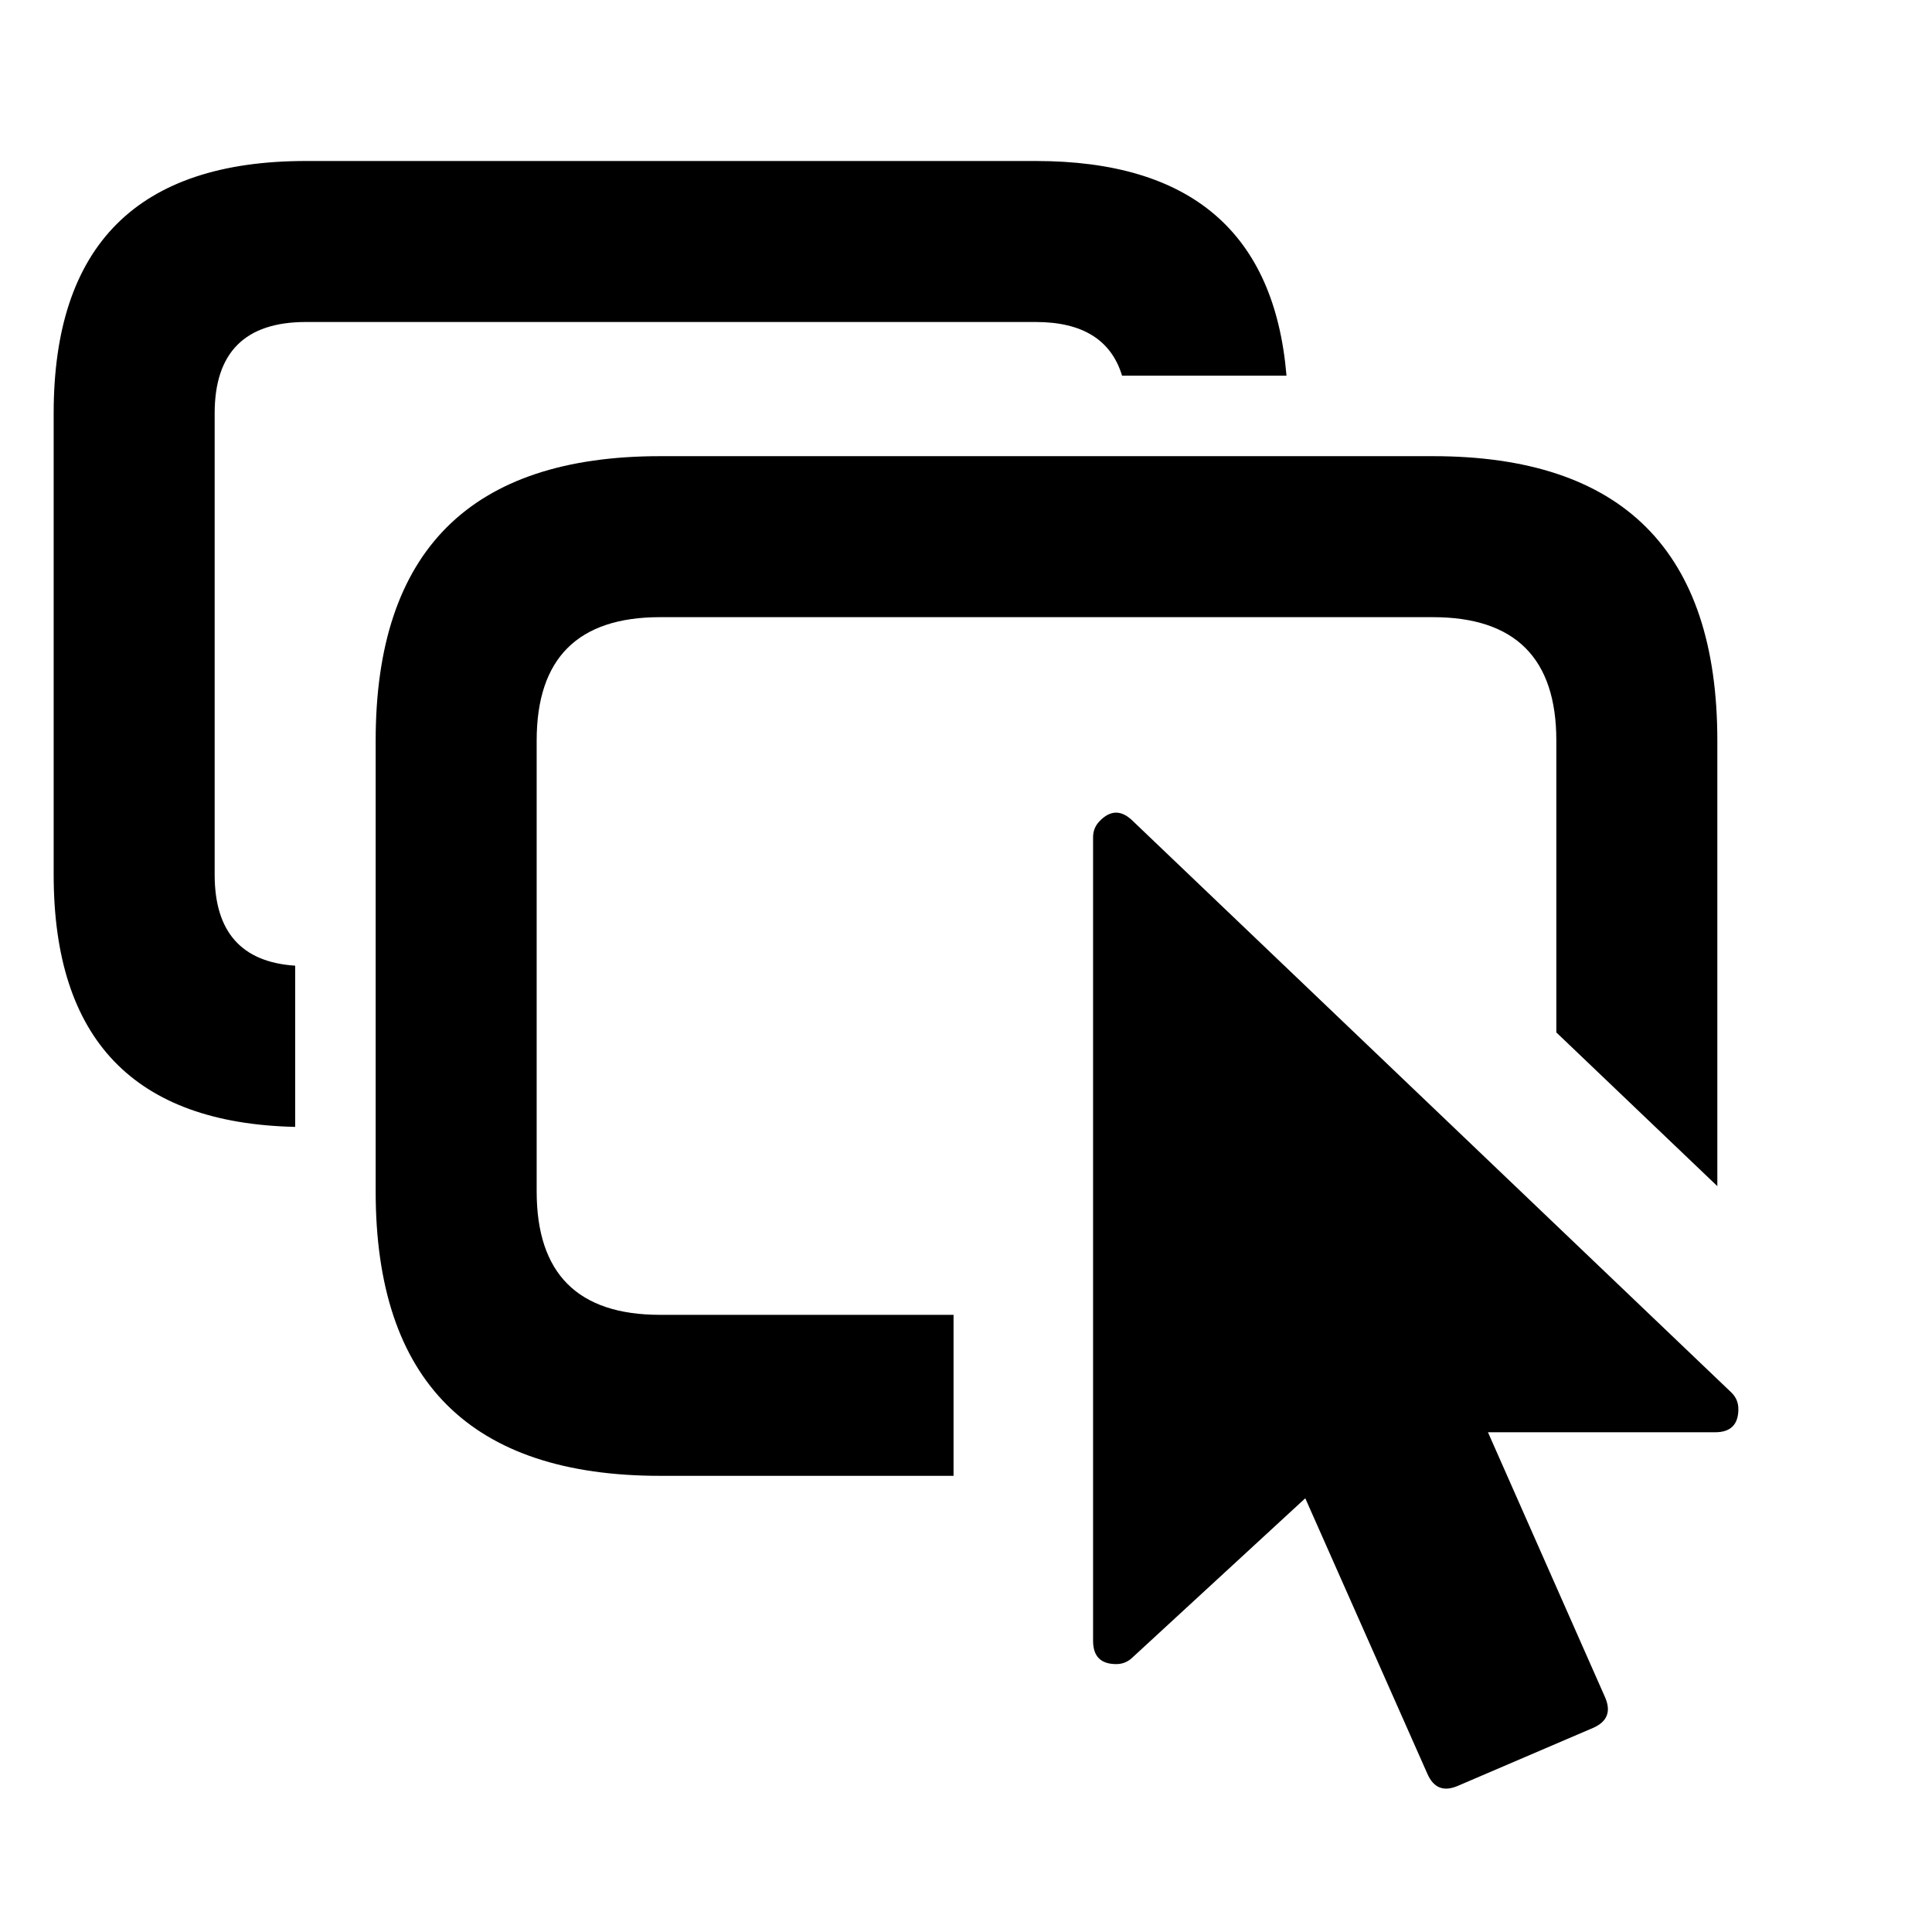
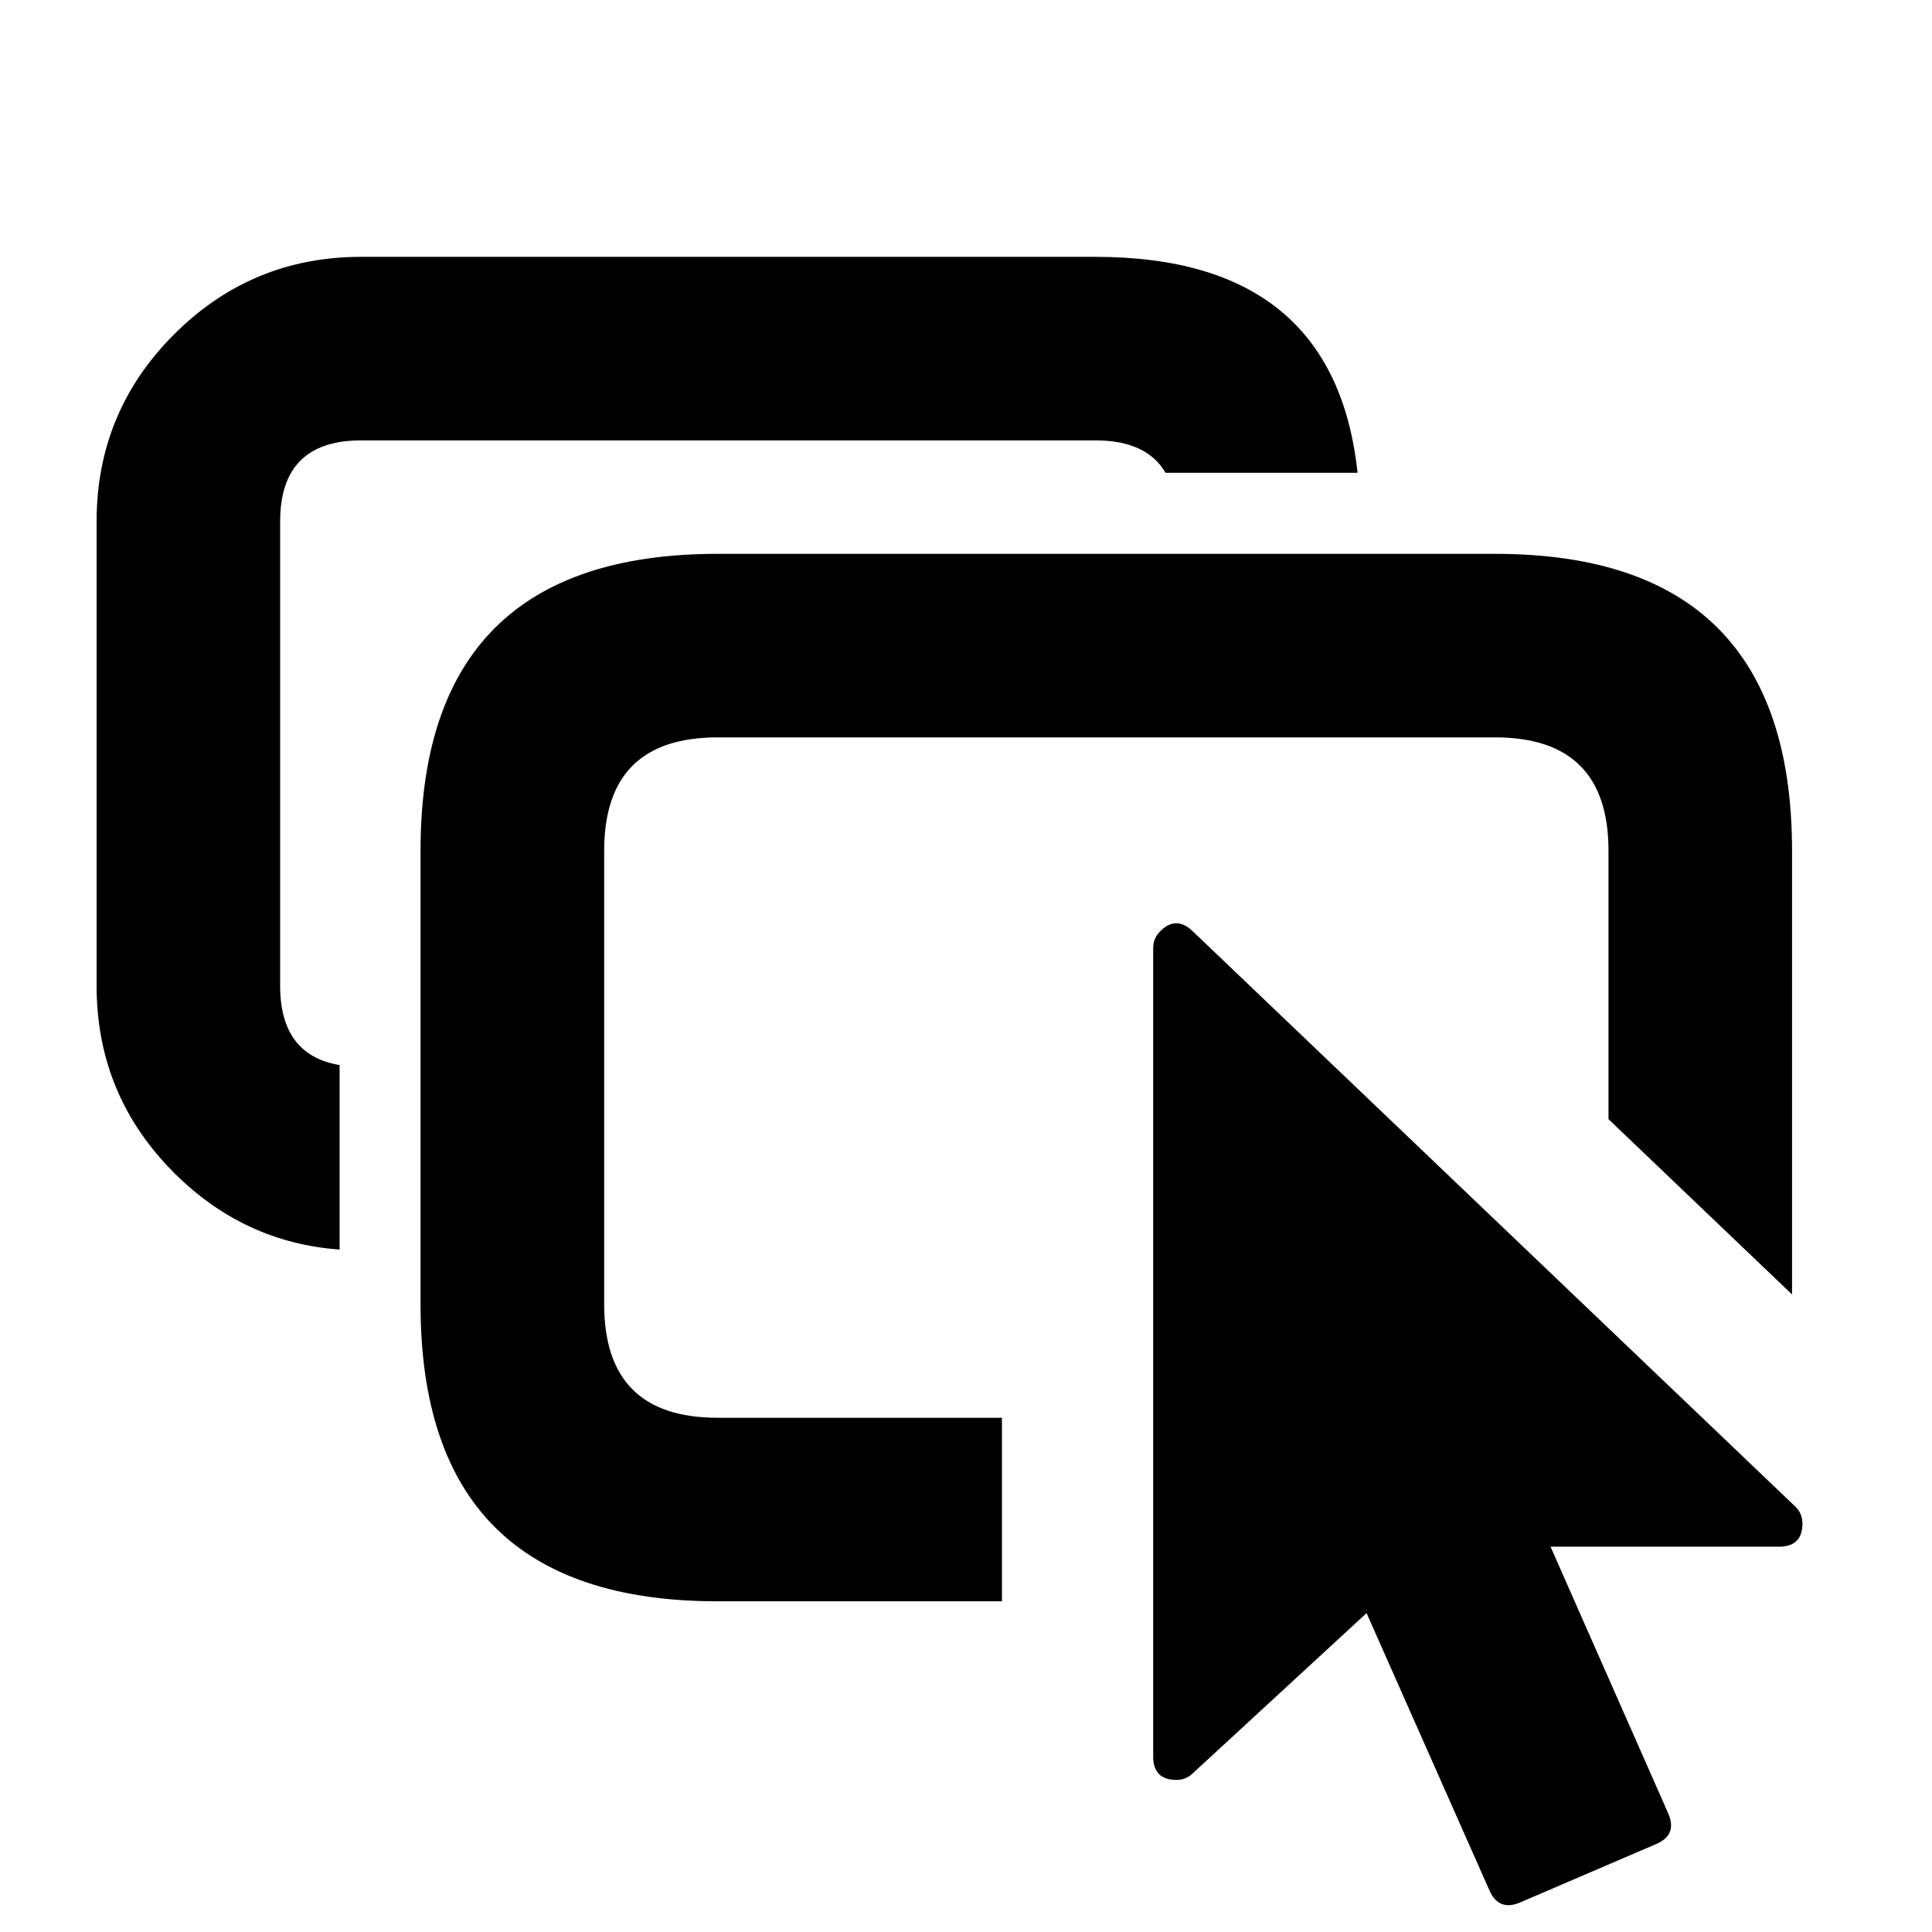
<svg xmlns="http://www.w3.org/2000/svg" width="18" height="18" viewBox="0 0 18 18">
-   <path d="M6.150 4.250L13.350 4.250Q16.000 4.250 16.000 6.900L16.000 11.051L14.500 9.619L14.500 6.900Q14.500 5.750 13.350 5.750L6.150 5.750Q5.000 5.750 5.000 6.900L5.000 11.100Q5.000 12.250 6.150 12.250L8.884 12.250L8.884 13.750L6.150 13.750Q3.500 13.750 3.500 11.100L3.500 6.900Q3.500 4.250 6.150 4.250ZM2.850 1.500L9.650 1.500Q11.818 1.500 11.986 3.500L10.454 3.500Q10.302 3.000 9.650 3.000L2.850 3.000Q2.000 3.000 2.000 3.850L2.000 8.150Q2.000 8.948 2.750 8.997L2.750 10.499Q0.500 10.449 0.500 8.150L0.500 3.850Q0.500 1.500 2.850 1.500ZM10.184 7.800Q10.184 7.713 10.244 7.651Q10.393 7.495 10.549 7.644L16.129 12.972Q16.196 13.036 16.196 13.128Q16.196 13.344 15.980 13.344L13.863 13.344L14.954 15.813Q14.954 15.814 14.955 15.815Q15.040 16.013 14.841 16.099L13.581 16.639Q13.385 16.723 13.299 16.527L12.161 13.959L10.546 15.447Q10.484 15.504 10.400 15.504Q10.184 15.504 10.184 15.288Z" />
+   <path d="M6.685 5.160L13.929 5.160Q16.696 5.160 16.696 7.926L16.696 12.060L14.986 10.427L14.986 7.926Q14.986 6.870 13.929 6.870L6.685 6.870Q5.629 6.870 5.629 7.926L5.629 12.152Q5.629 13.209 6.685 13.209L9.335 13.209L9.335 14.919L6.685 14.919Q3.918 14.919 3.918 12.152L3.918 7.926Q3.918 5.160 6.685 5.160ZM3.365 2.393L10.206 2.393Q12.434 2.393 12.648 4.405L10.859 4.405Q10.684 4.103 10.206 4.103L3.365 4.103Q2.610 4.103 2.610 4.858L2.610 9.184Q2.610 9.830 3.164 9.923L3.164 11.642Q2.272 11.577 1.622 10.927Q0.900 10.205 0.900 9.184L0.900 4.858Q0.900 3.837 1.622 3.115Q2.344 2.393 3.365 2.393ZM10.744 8.832Q10.744 8.745 10.804 8.682Q10.954 8.525 11.111 8.675L16.725 14.035Q16.793 14.100 16.793 14.193Q16.793 14.410 16.575 14.410L14.446 14.410L15.542 16.894Q15.543 16.895 15.543 16.896Q15.629 17.096 15.429 17.181L14.162 17.725Q13.964 17.809 13.877 17.613L12.732 15.029L11.108 16.526Q11.046 16.583 10.961 16.583Q10.744 16.583 10.744 16.366Z" />
</svg>
